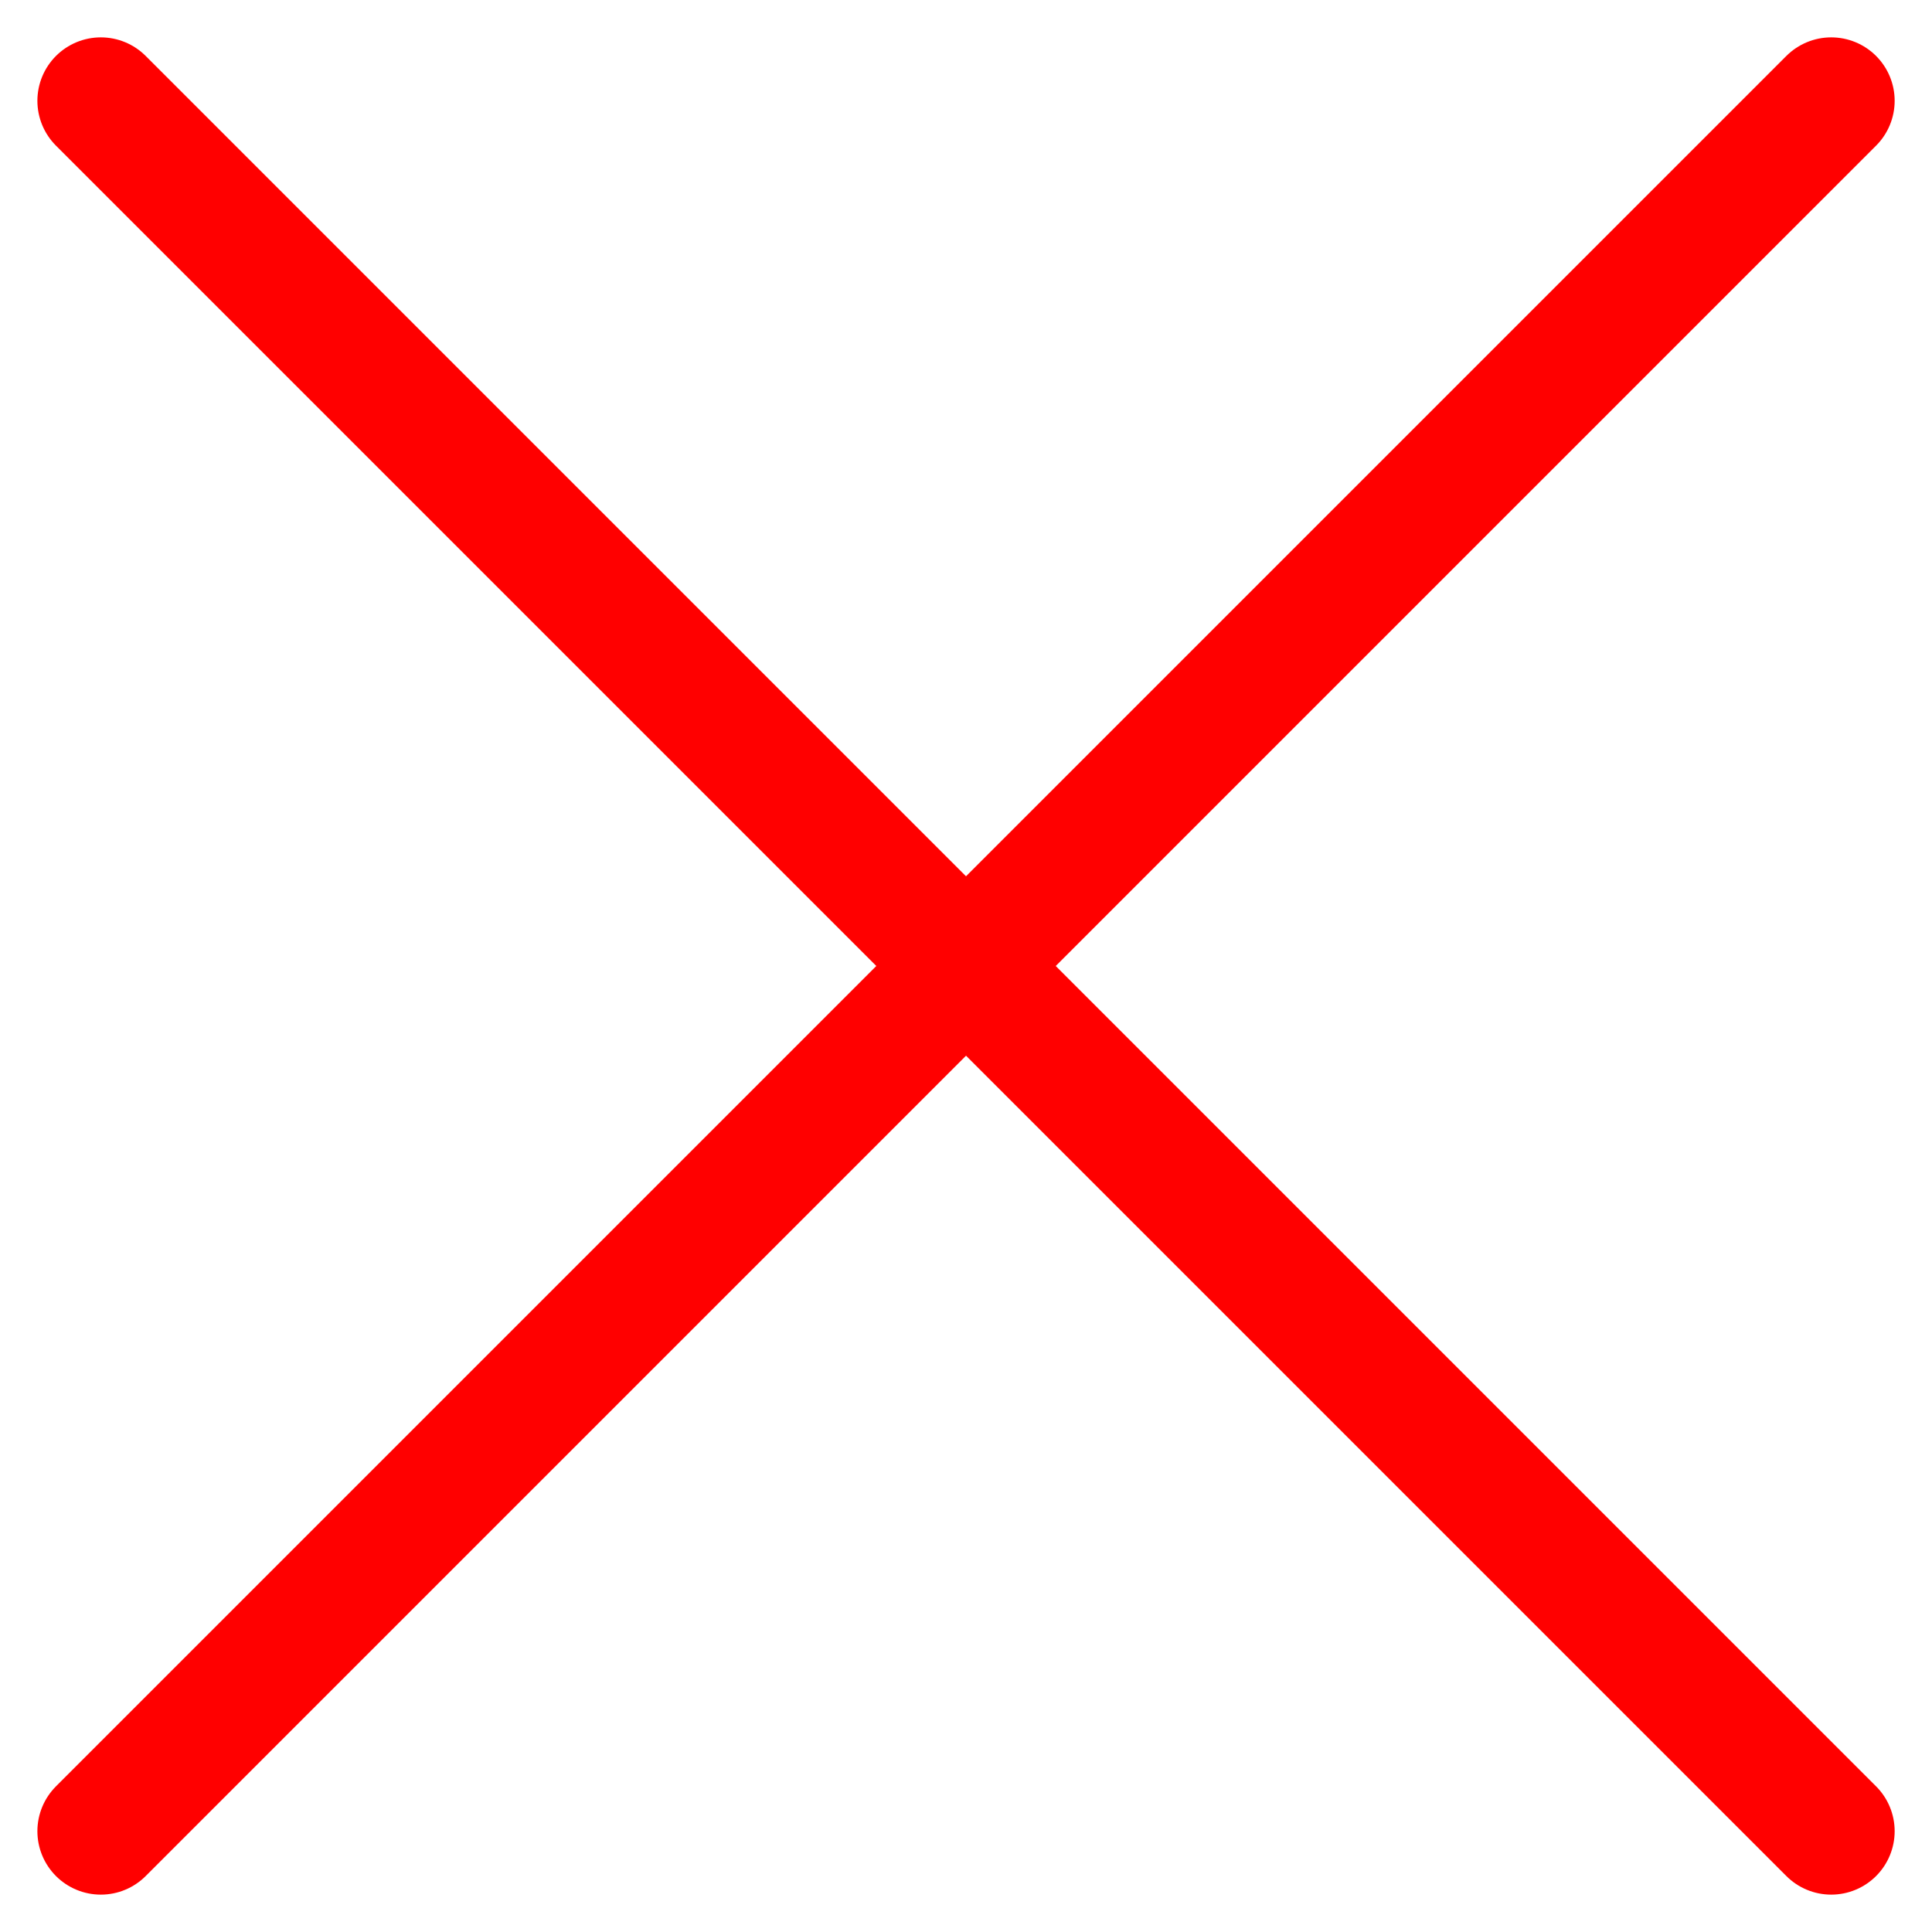
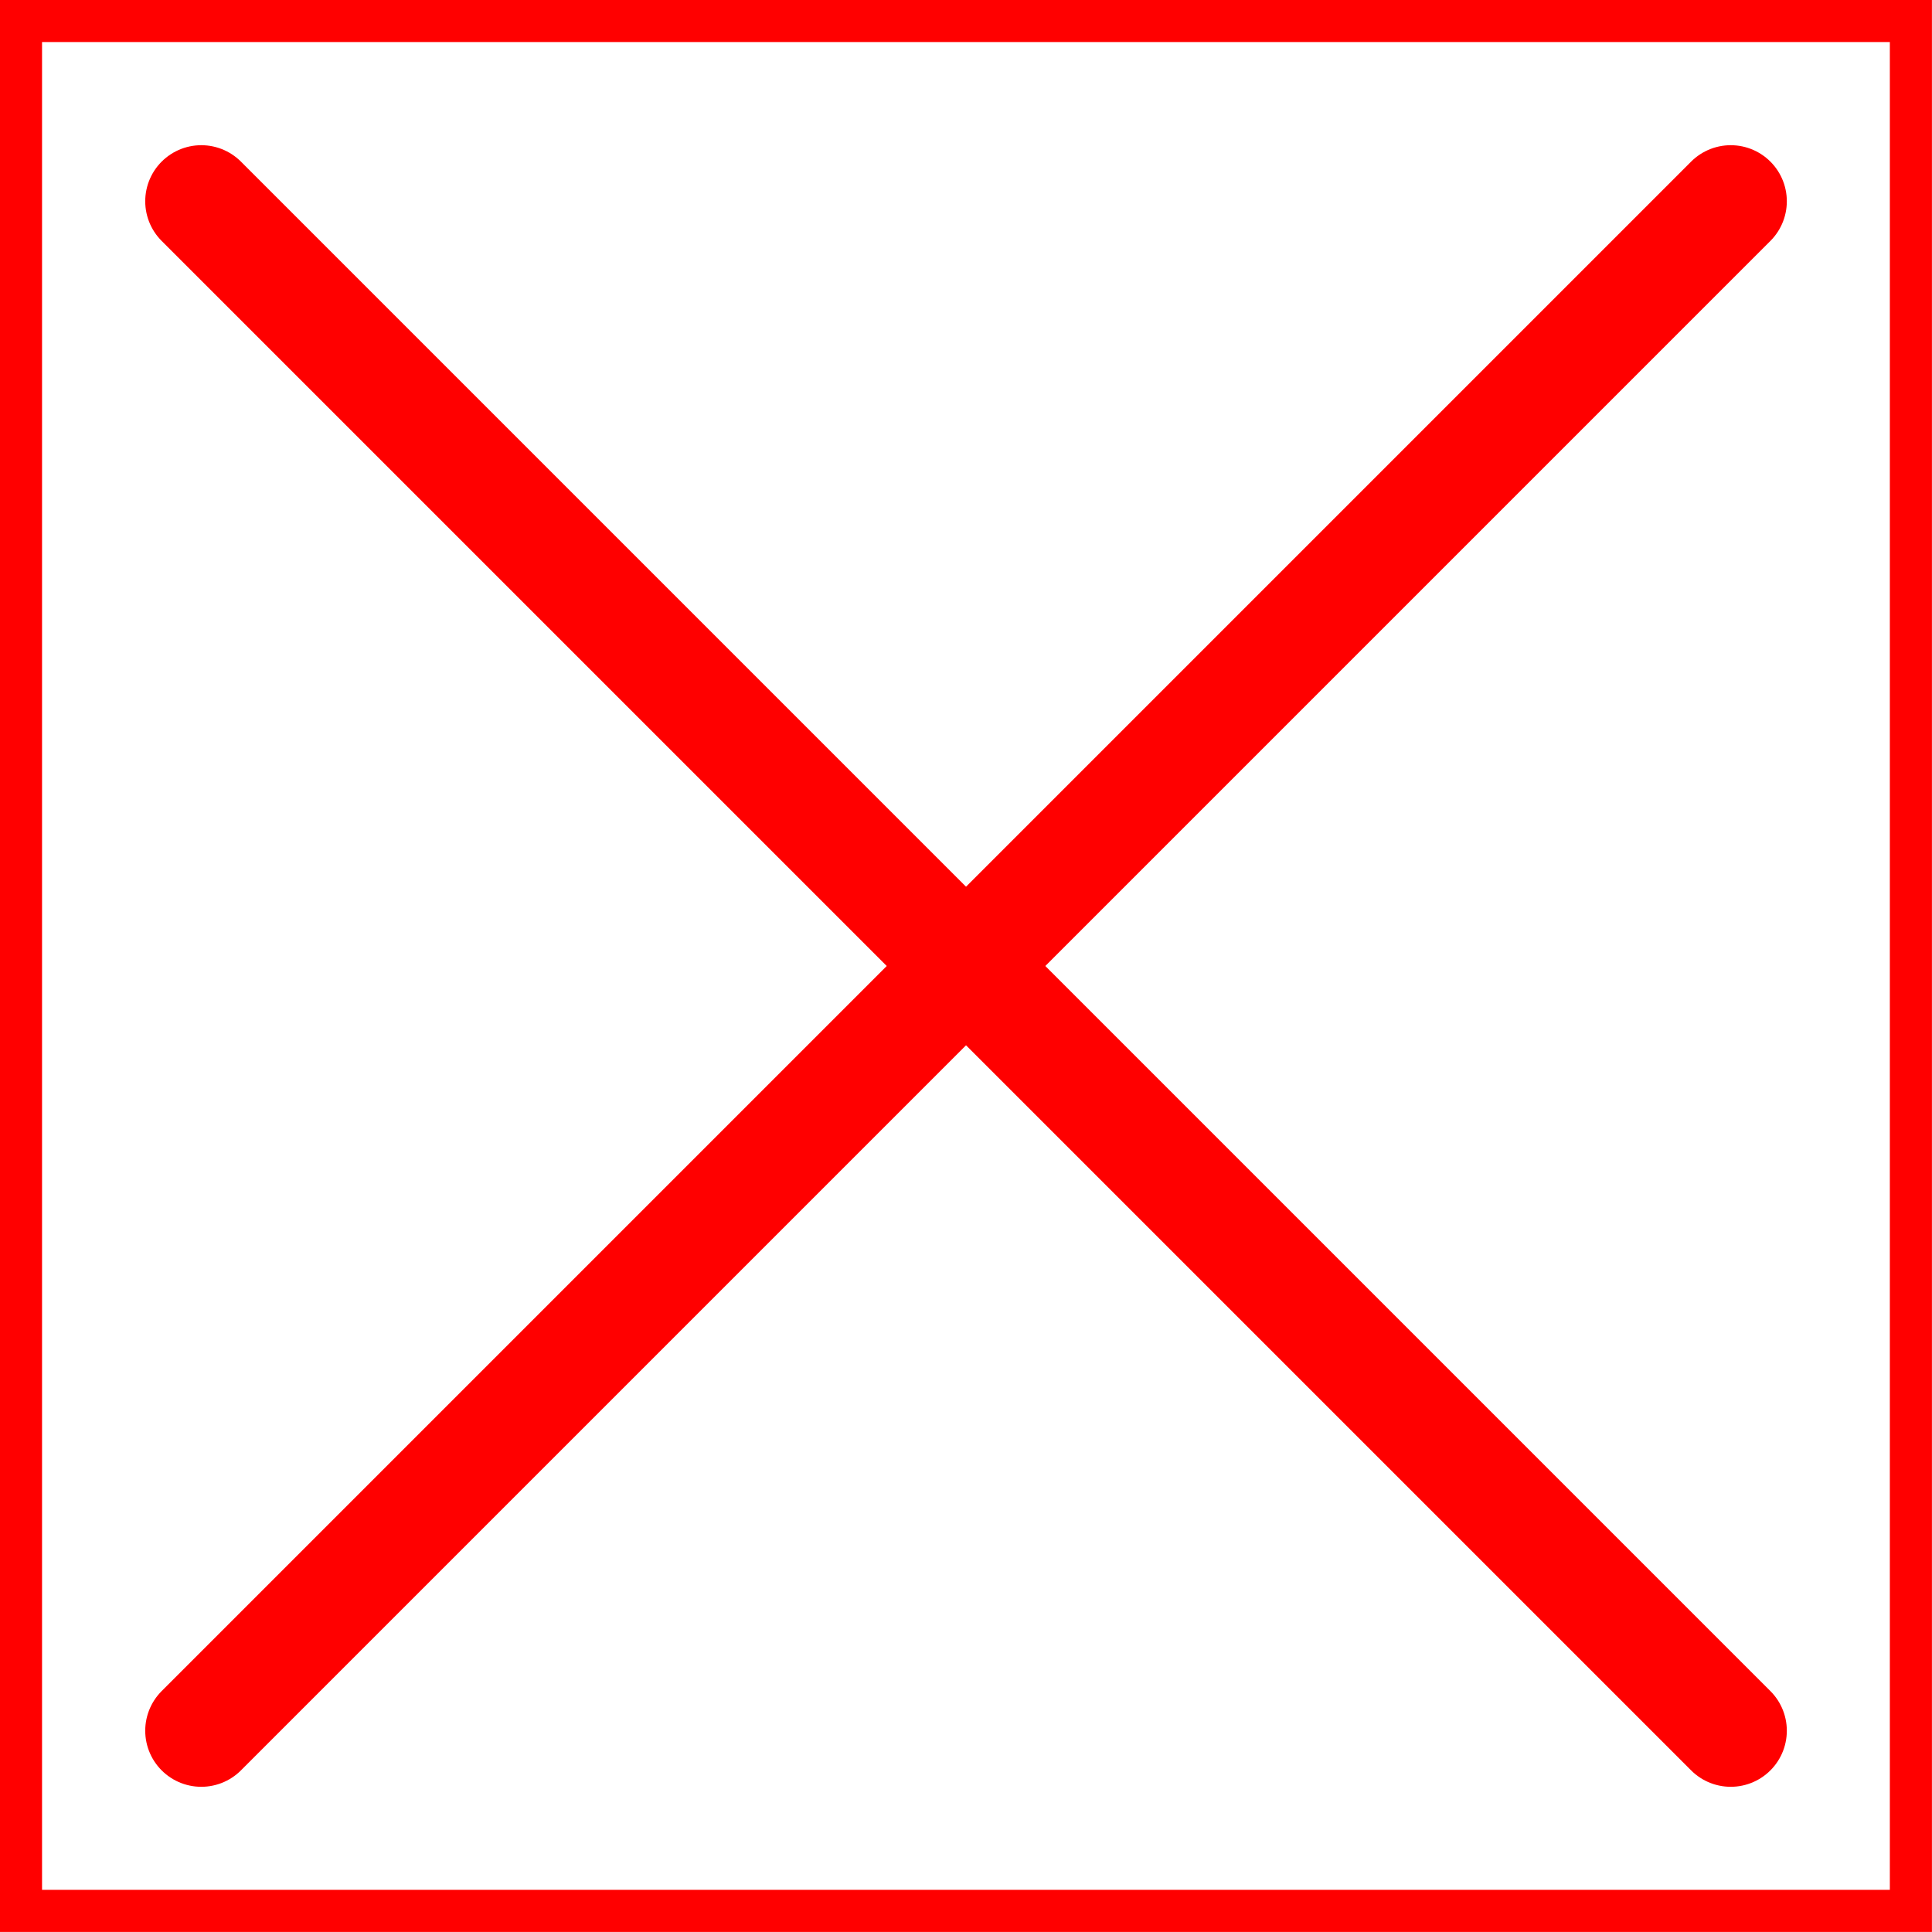
<svg xmlns="http://www.w3.org/2000/svg" width="64" height="64" version="1.1" viewBox="0 0 16.933 16.933">
-   <g transform="translate(.056697 -.17954)" fill="none" stroke="#f00" stroke-linecap="round" stroke-linejoin="round" stroke-width="1.112">
+   <g transform="matrix(.88388 0 0 .88388 1.0333 .82445)" fill="none" stroke="#f00" stroke-linecap="round" stroke-linejoin="round" stroke-width="1.112">
    <path d="m0.827 1.063 15.166 15.166" />
    <path d="m15.993 1.063-15.166 15.166" />
  </g>
+   <rect x=".184" y=".184" width="16.564" height="16.564" fill="none" stroke="#f00" stroke-linecap="square" stroke-width=".369" />
</svg>
